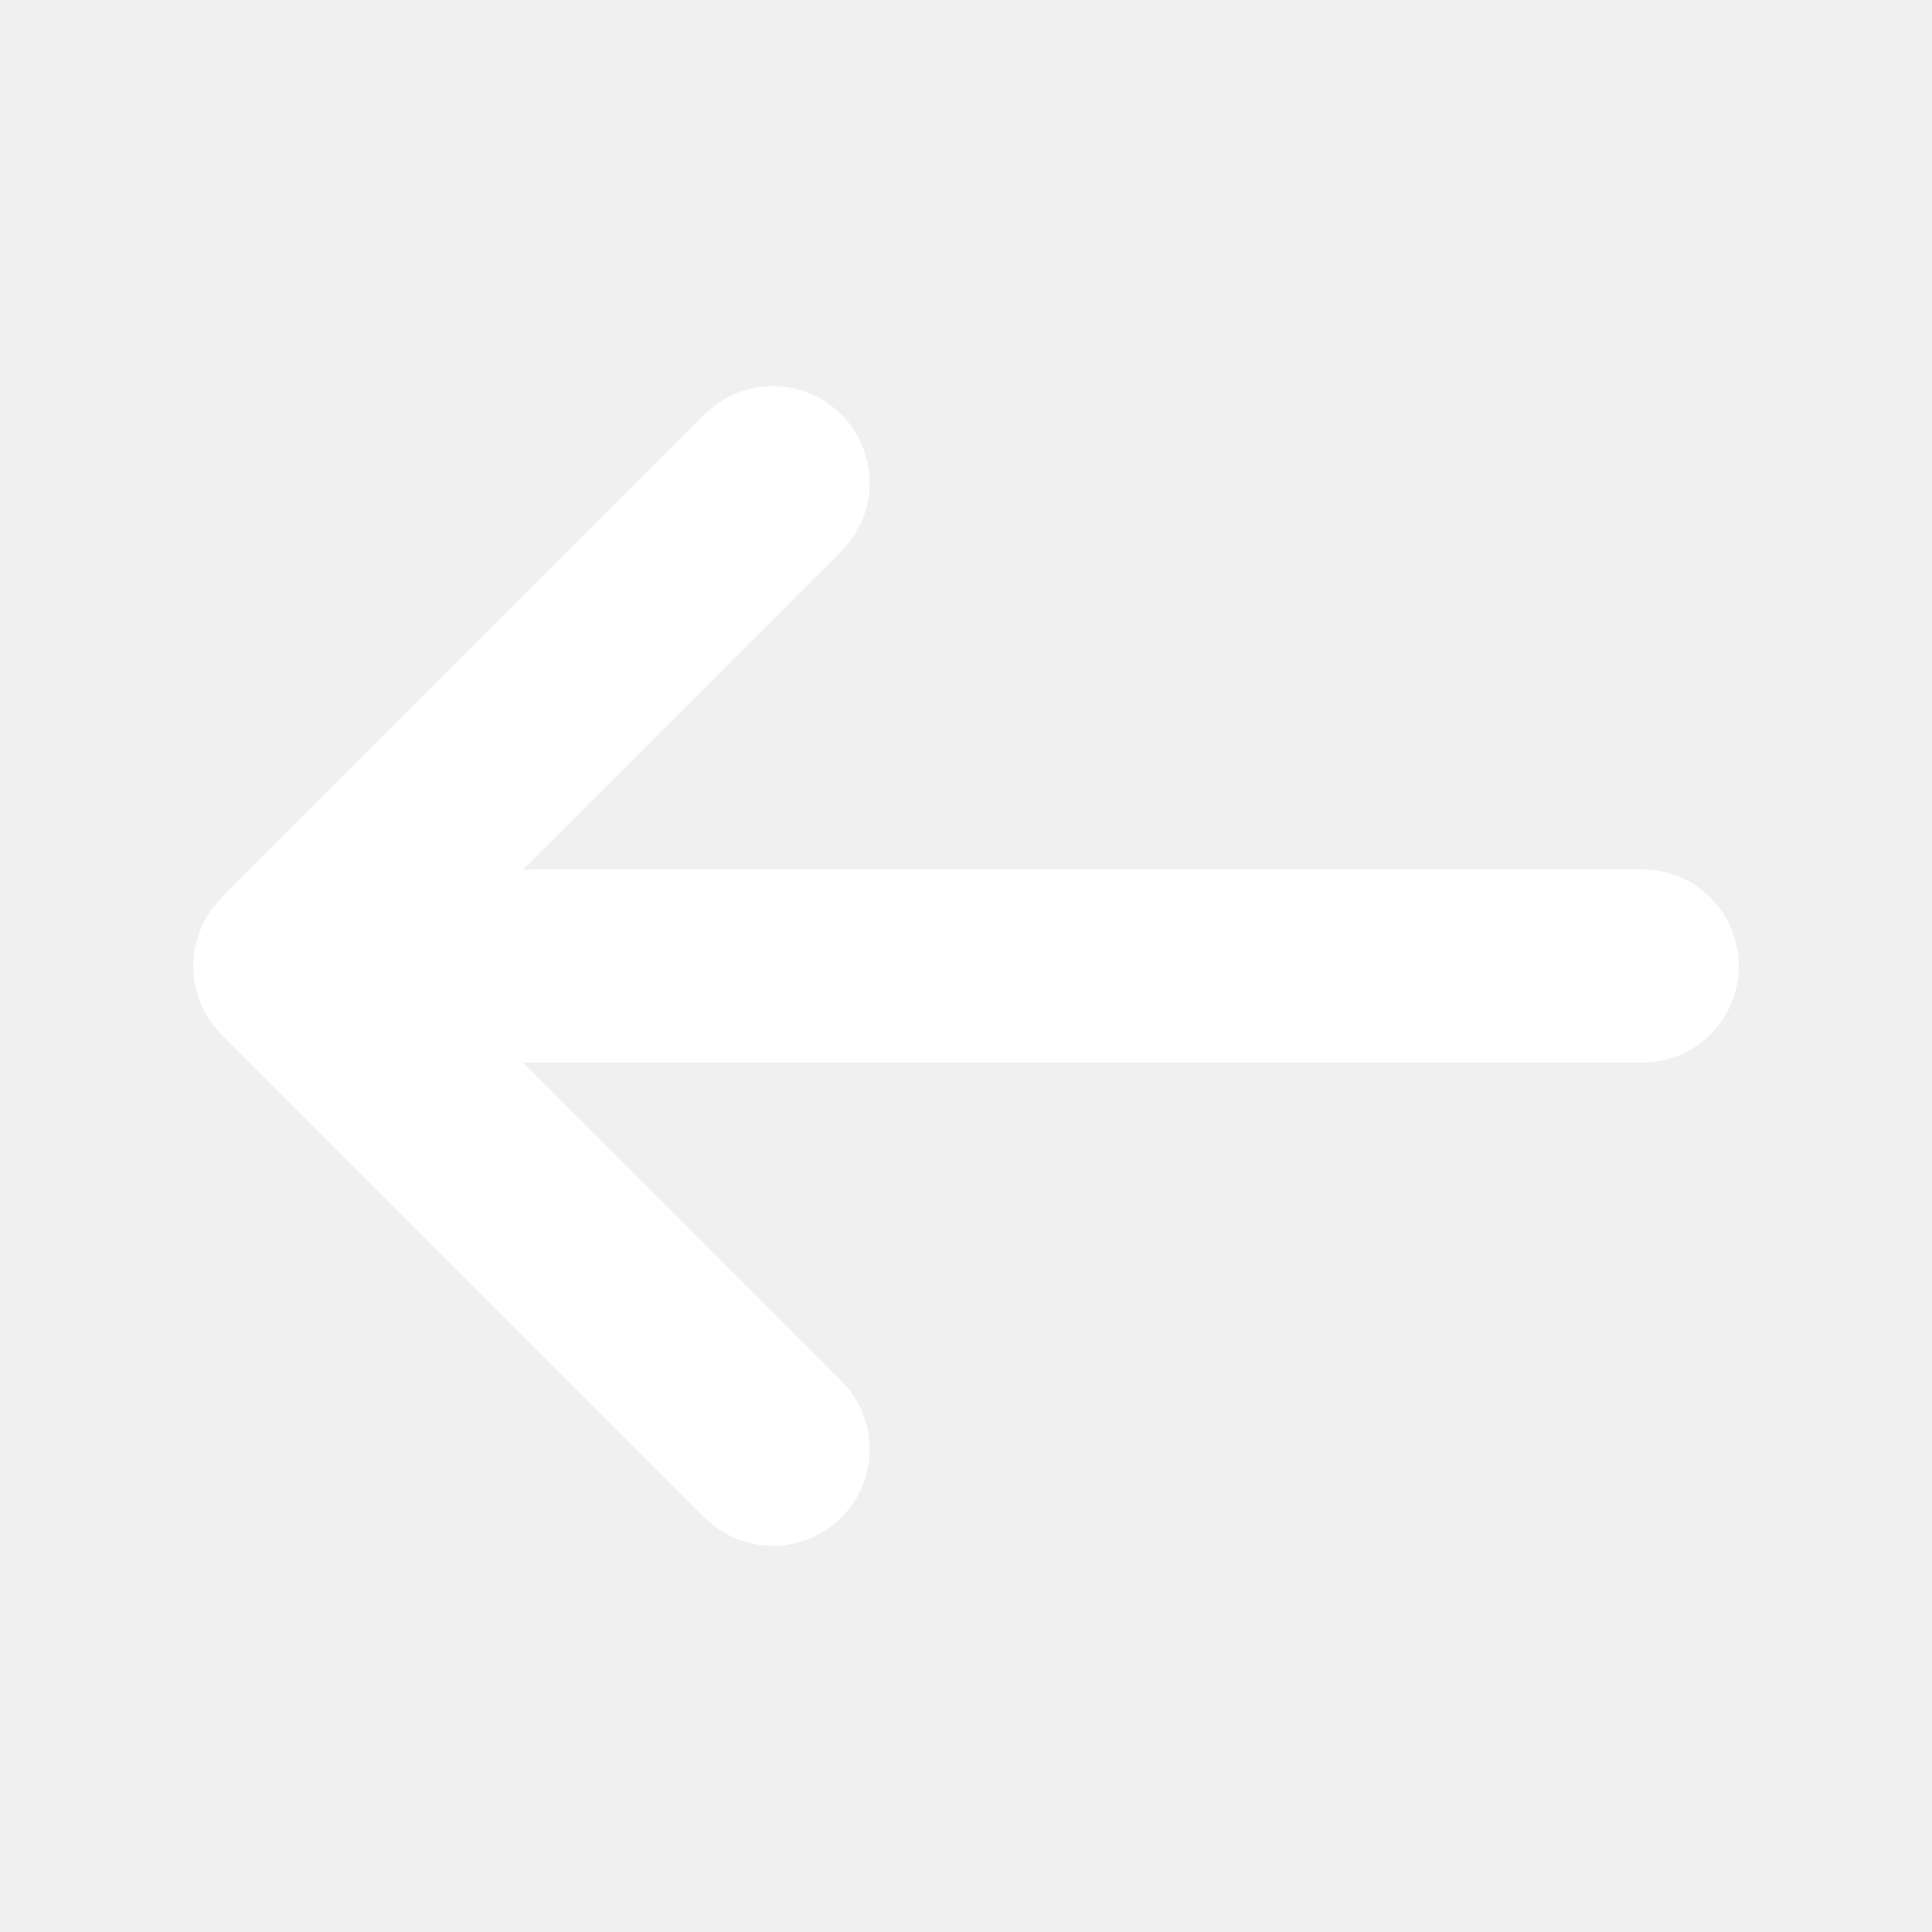
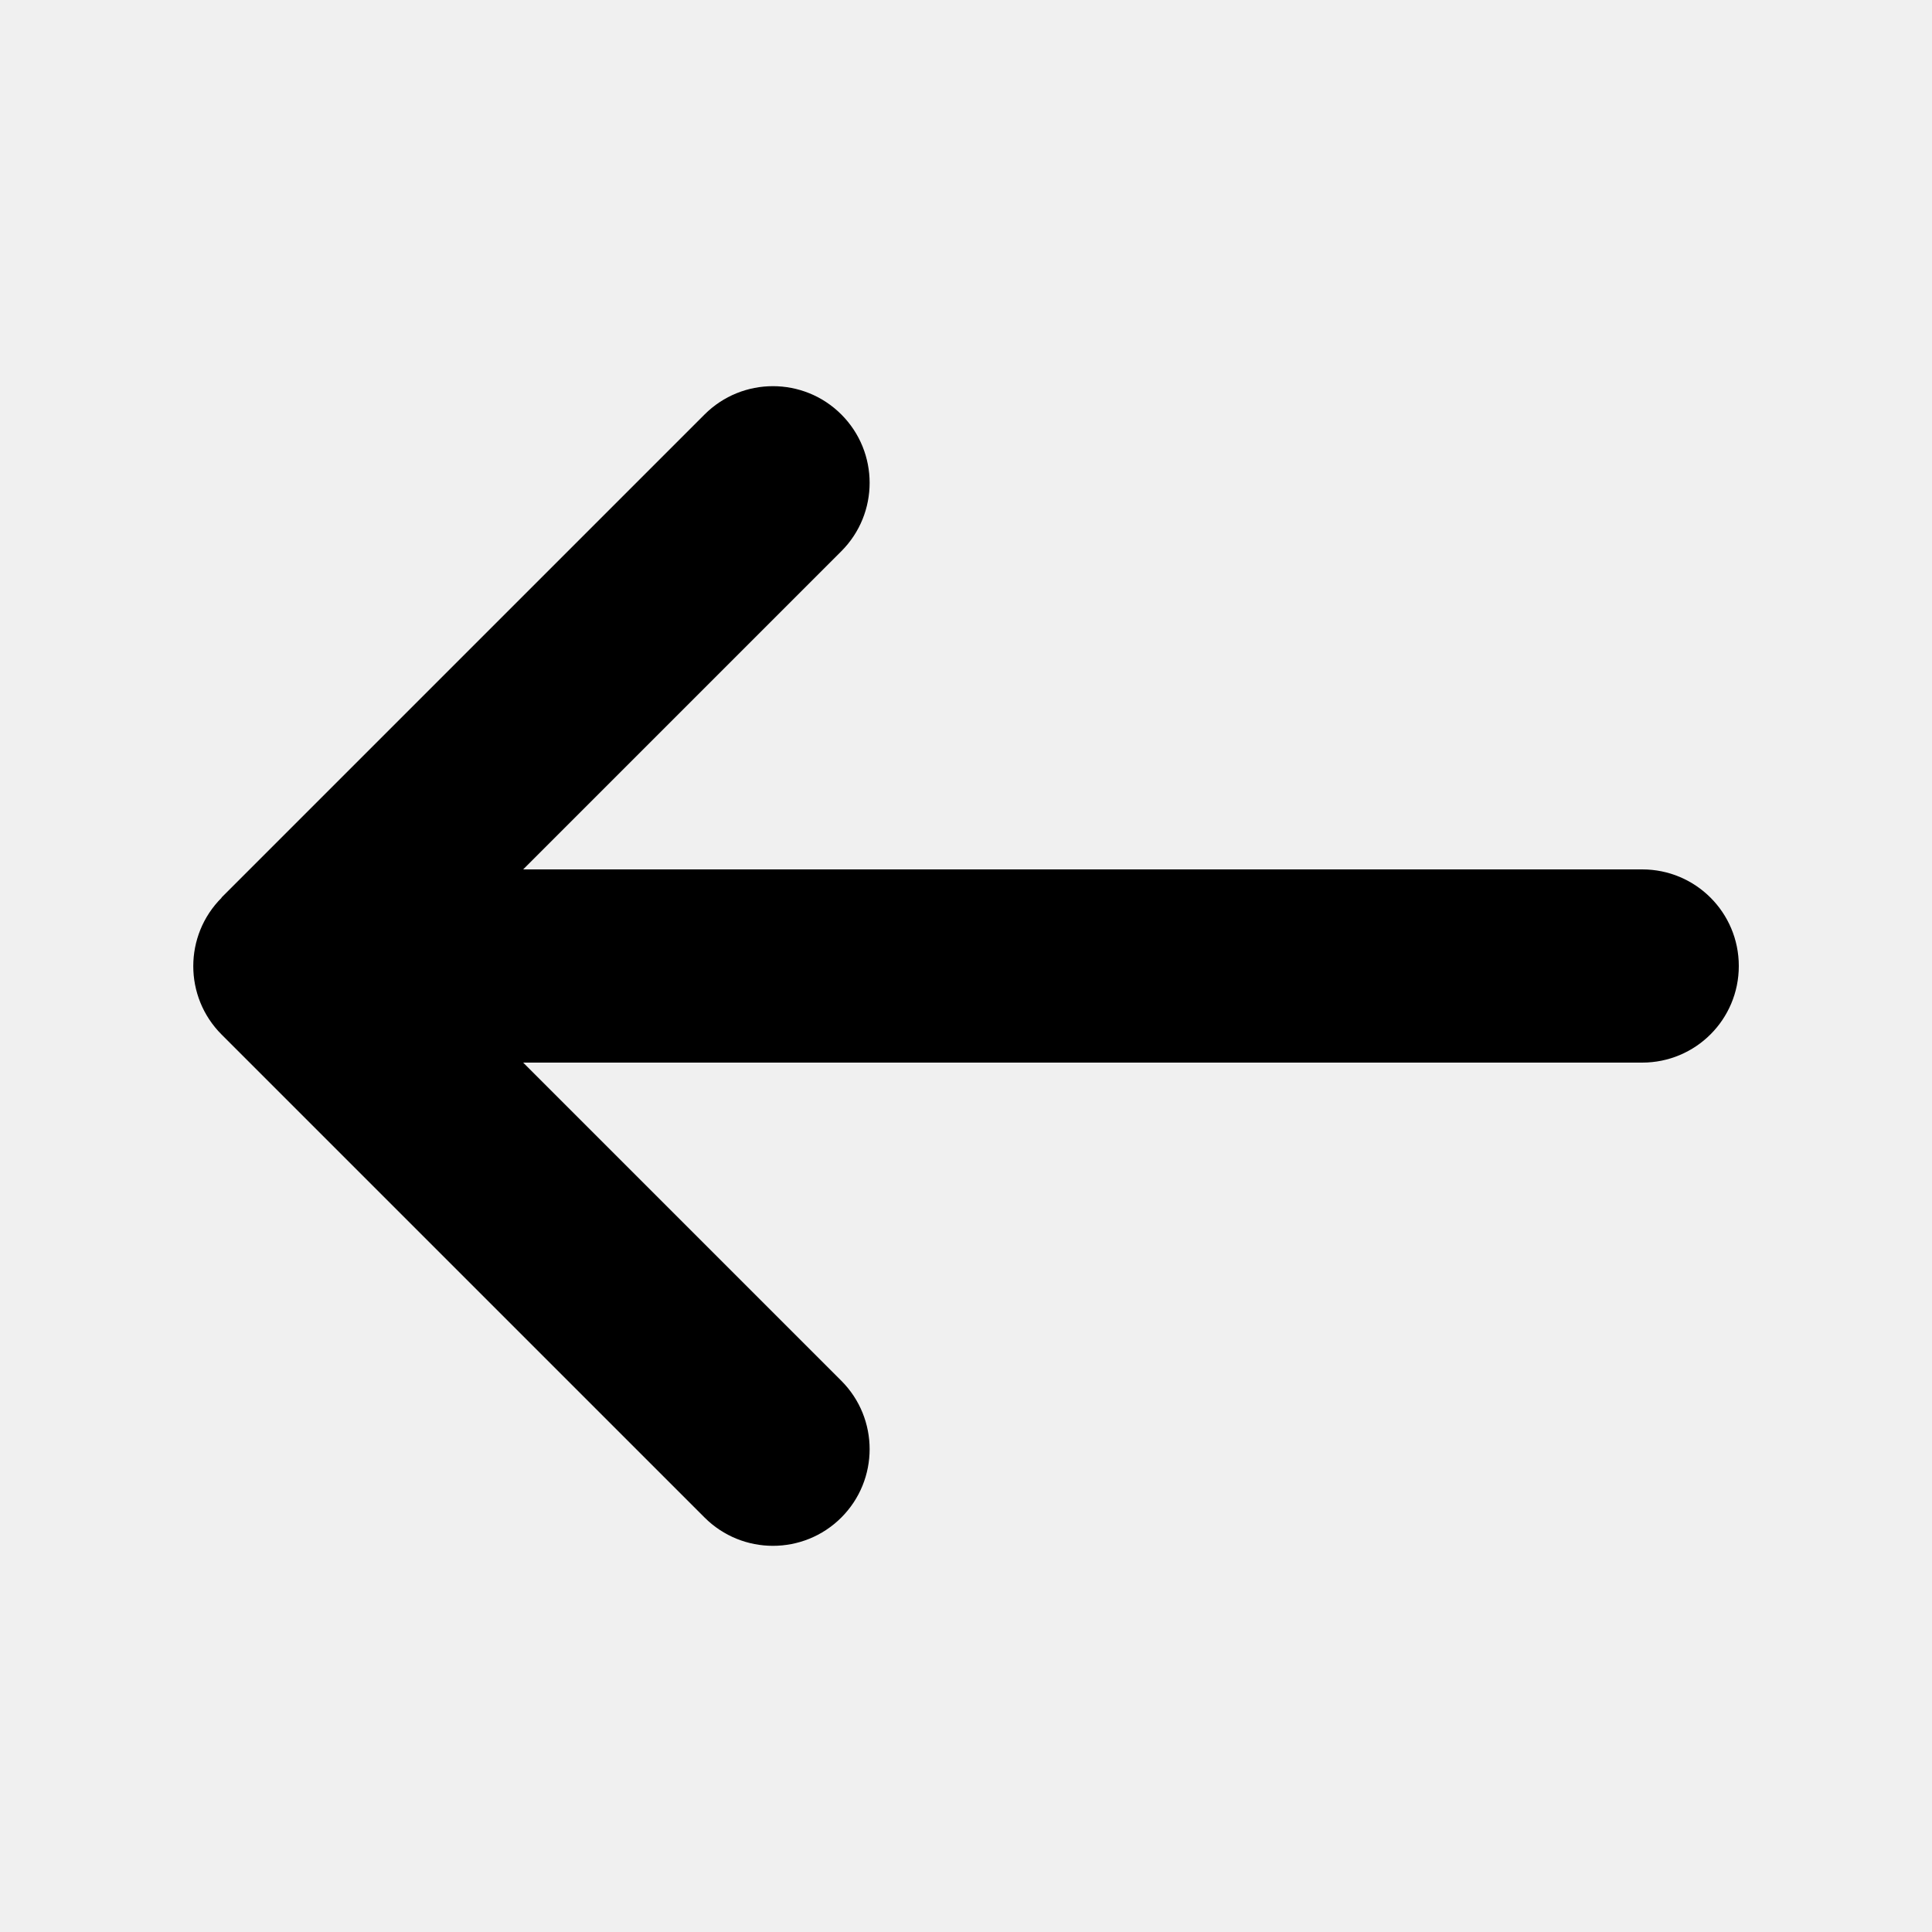
<svg xmlns="http://www.w3.org/2000/svg" viewBox="0 0 640 640">
-   <path fill="#ffffff" d="M73.4 297.4C60.9 309.9 60.9 330.2 73.4 342.7L233.4 502.7C245.9 515.2 266.2 515.2 278.7 502.7C291.2 490.2 291.2 469.9 278.7 457.4L173.3 352L544 352C561.7 352 576 337.7 576 320C576 302.3 561.7 288 544 288L173.3 288L278.7 182.6C291.2 170.1 291.2 149.8 278.7 137.3C266.2 124.8 245.9 124.8 233.4 137.3L73.4 297.3z" />
+   <path fill="currentColor" d="M73.4 297.4C60.9 309.9 60.9 330.2 73.4 342.7L233.4 502.7C245.9 515.2 266.2 515.2 278.7 502.7C291.2 490.2 291.2 469.9 278.7 457.4L173.3 352L544 352C561.7 352 576 337.7 576 320C576 302.3 561.7 288 544 288L173.3 288L278.7 182.6C291.2 170.1 291.2 149.8 278.7 137.3C266.2 124.8 245.9 124.8 233.4 137.3L73.4 297.3z" />
</svg>
